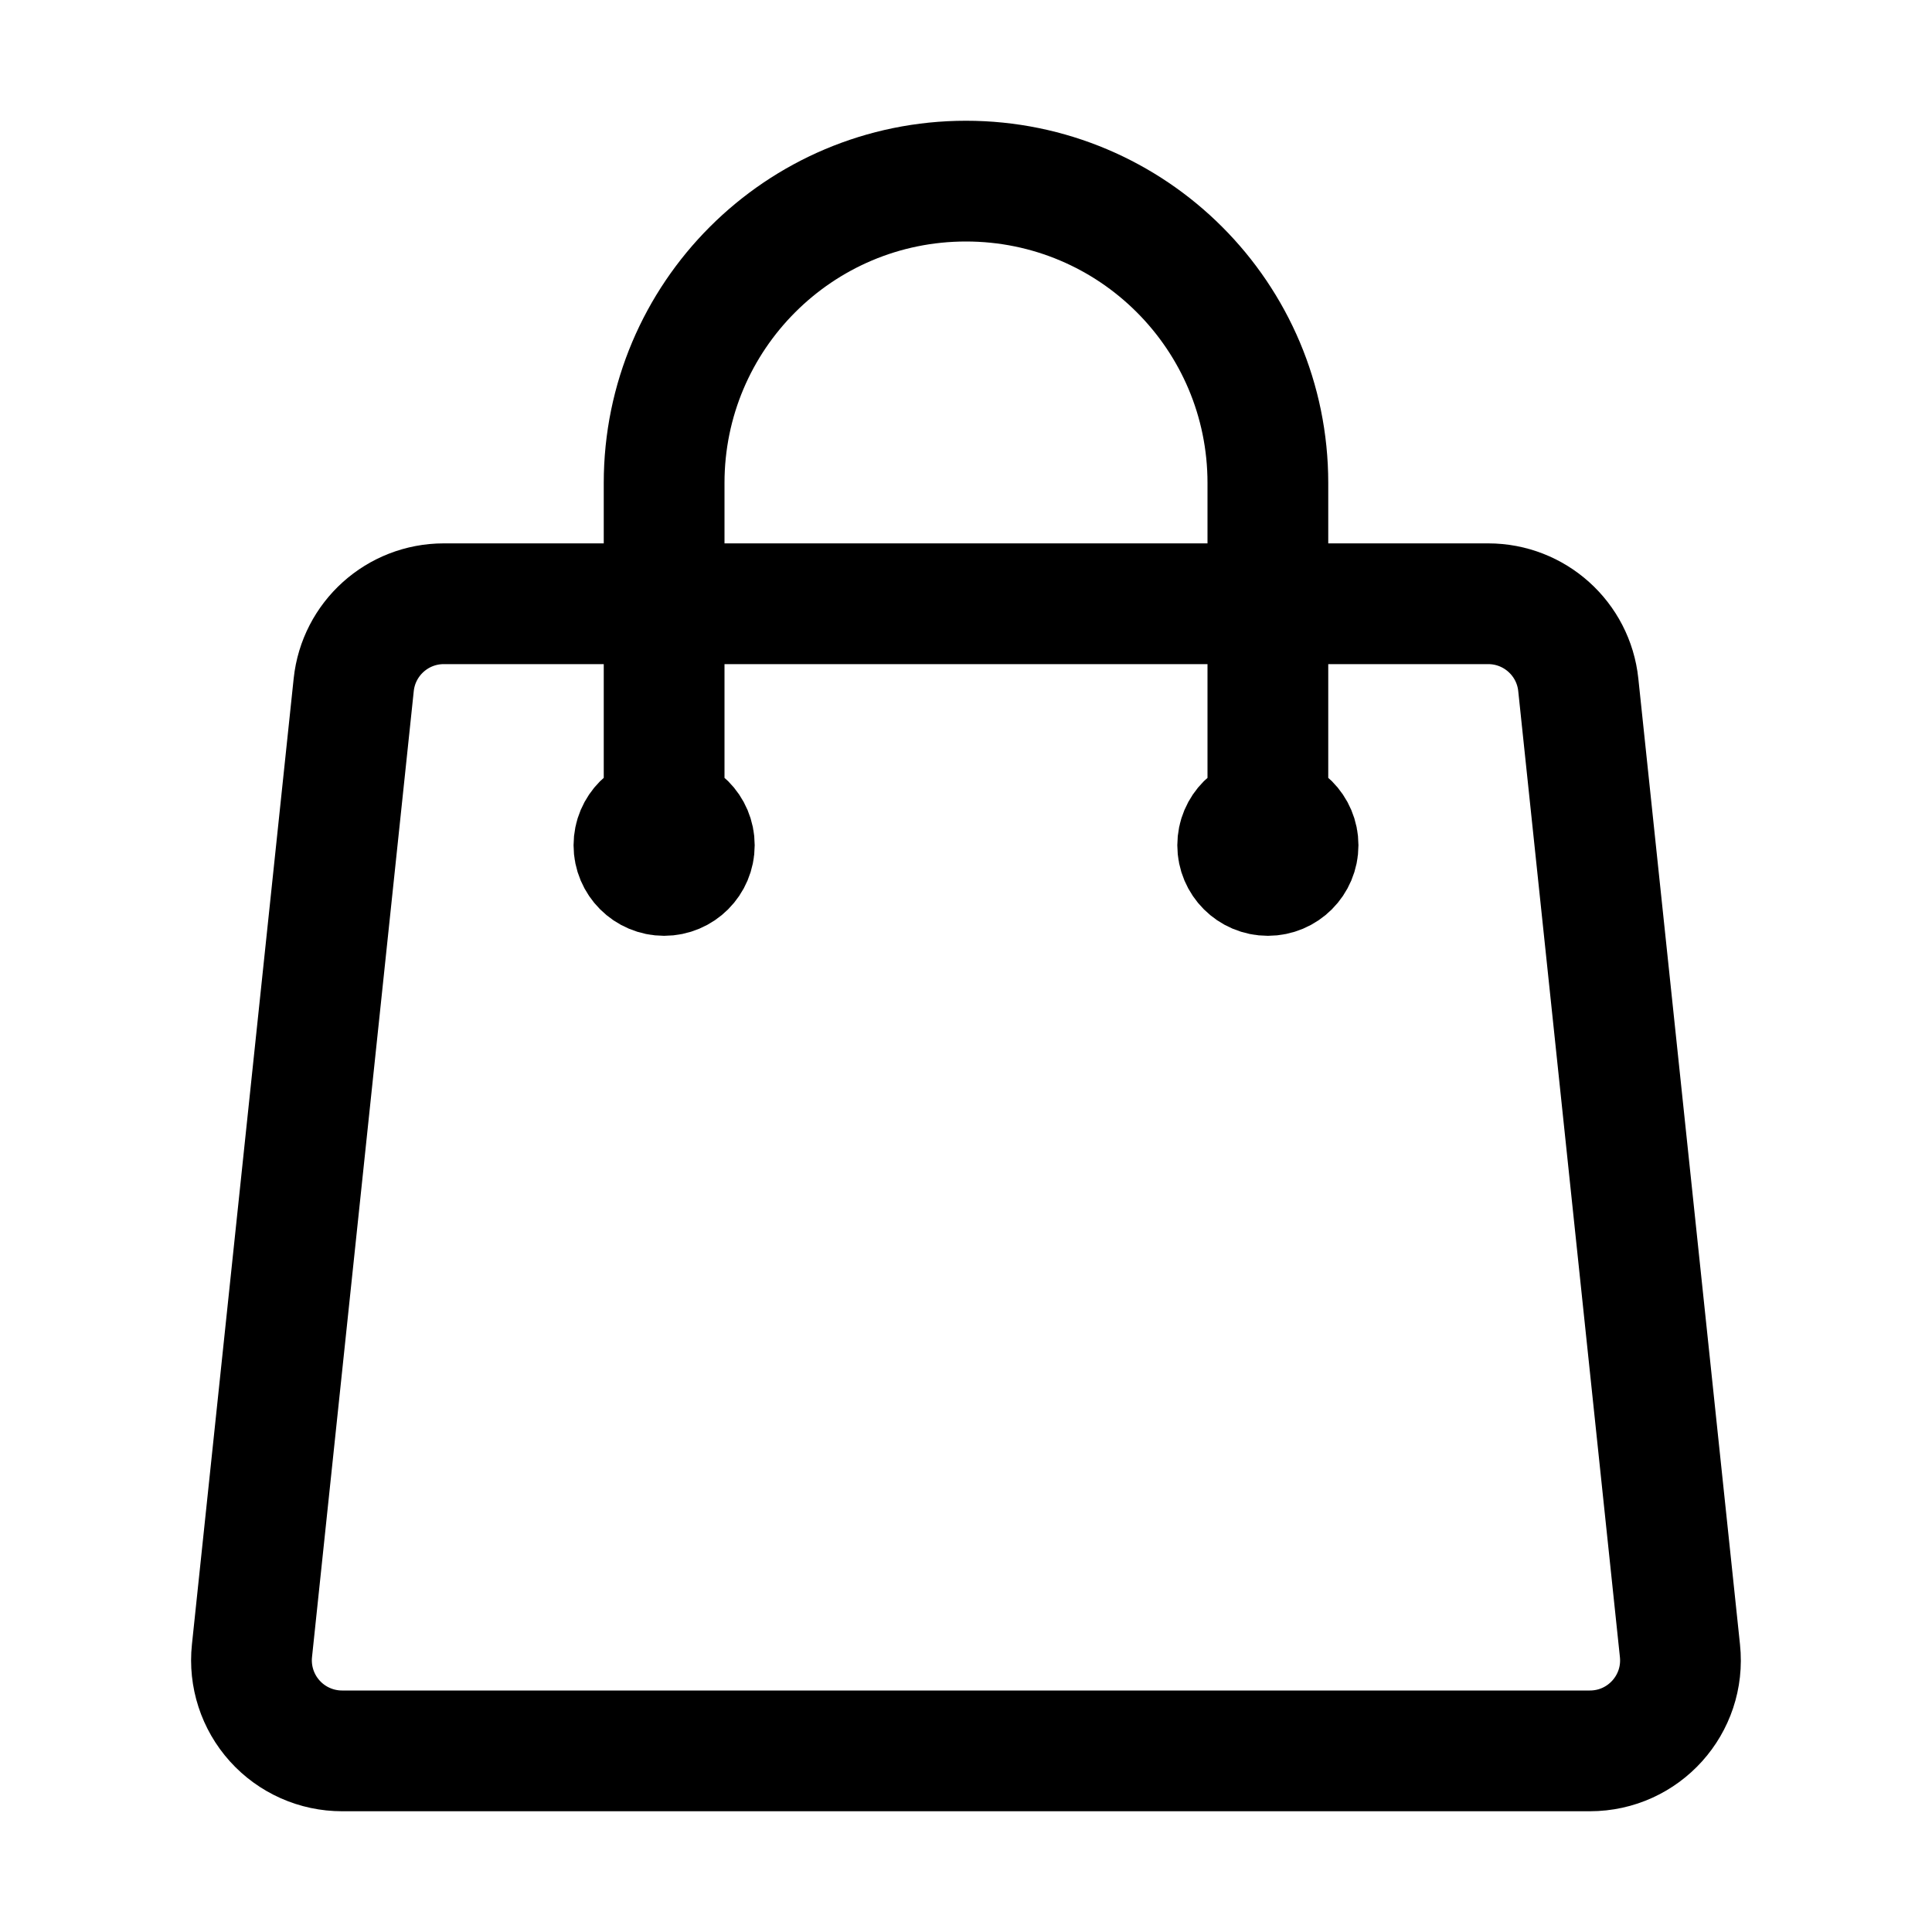
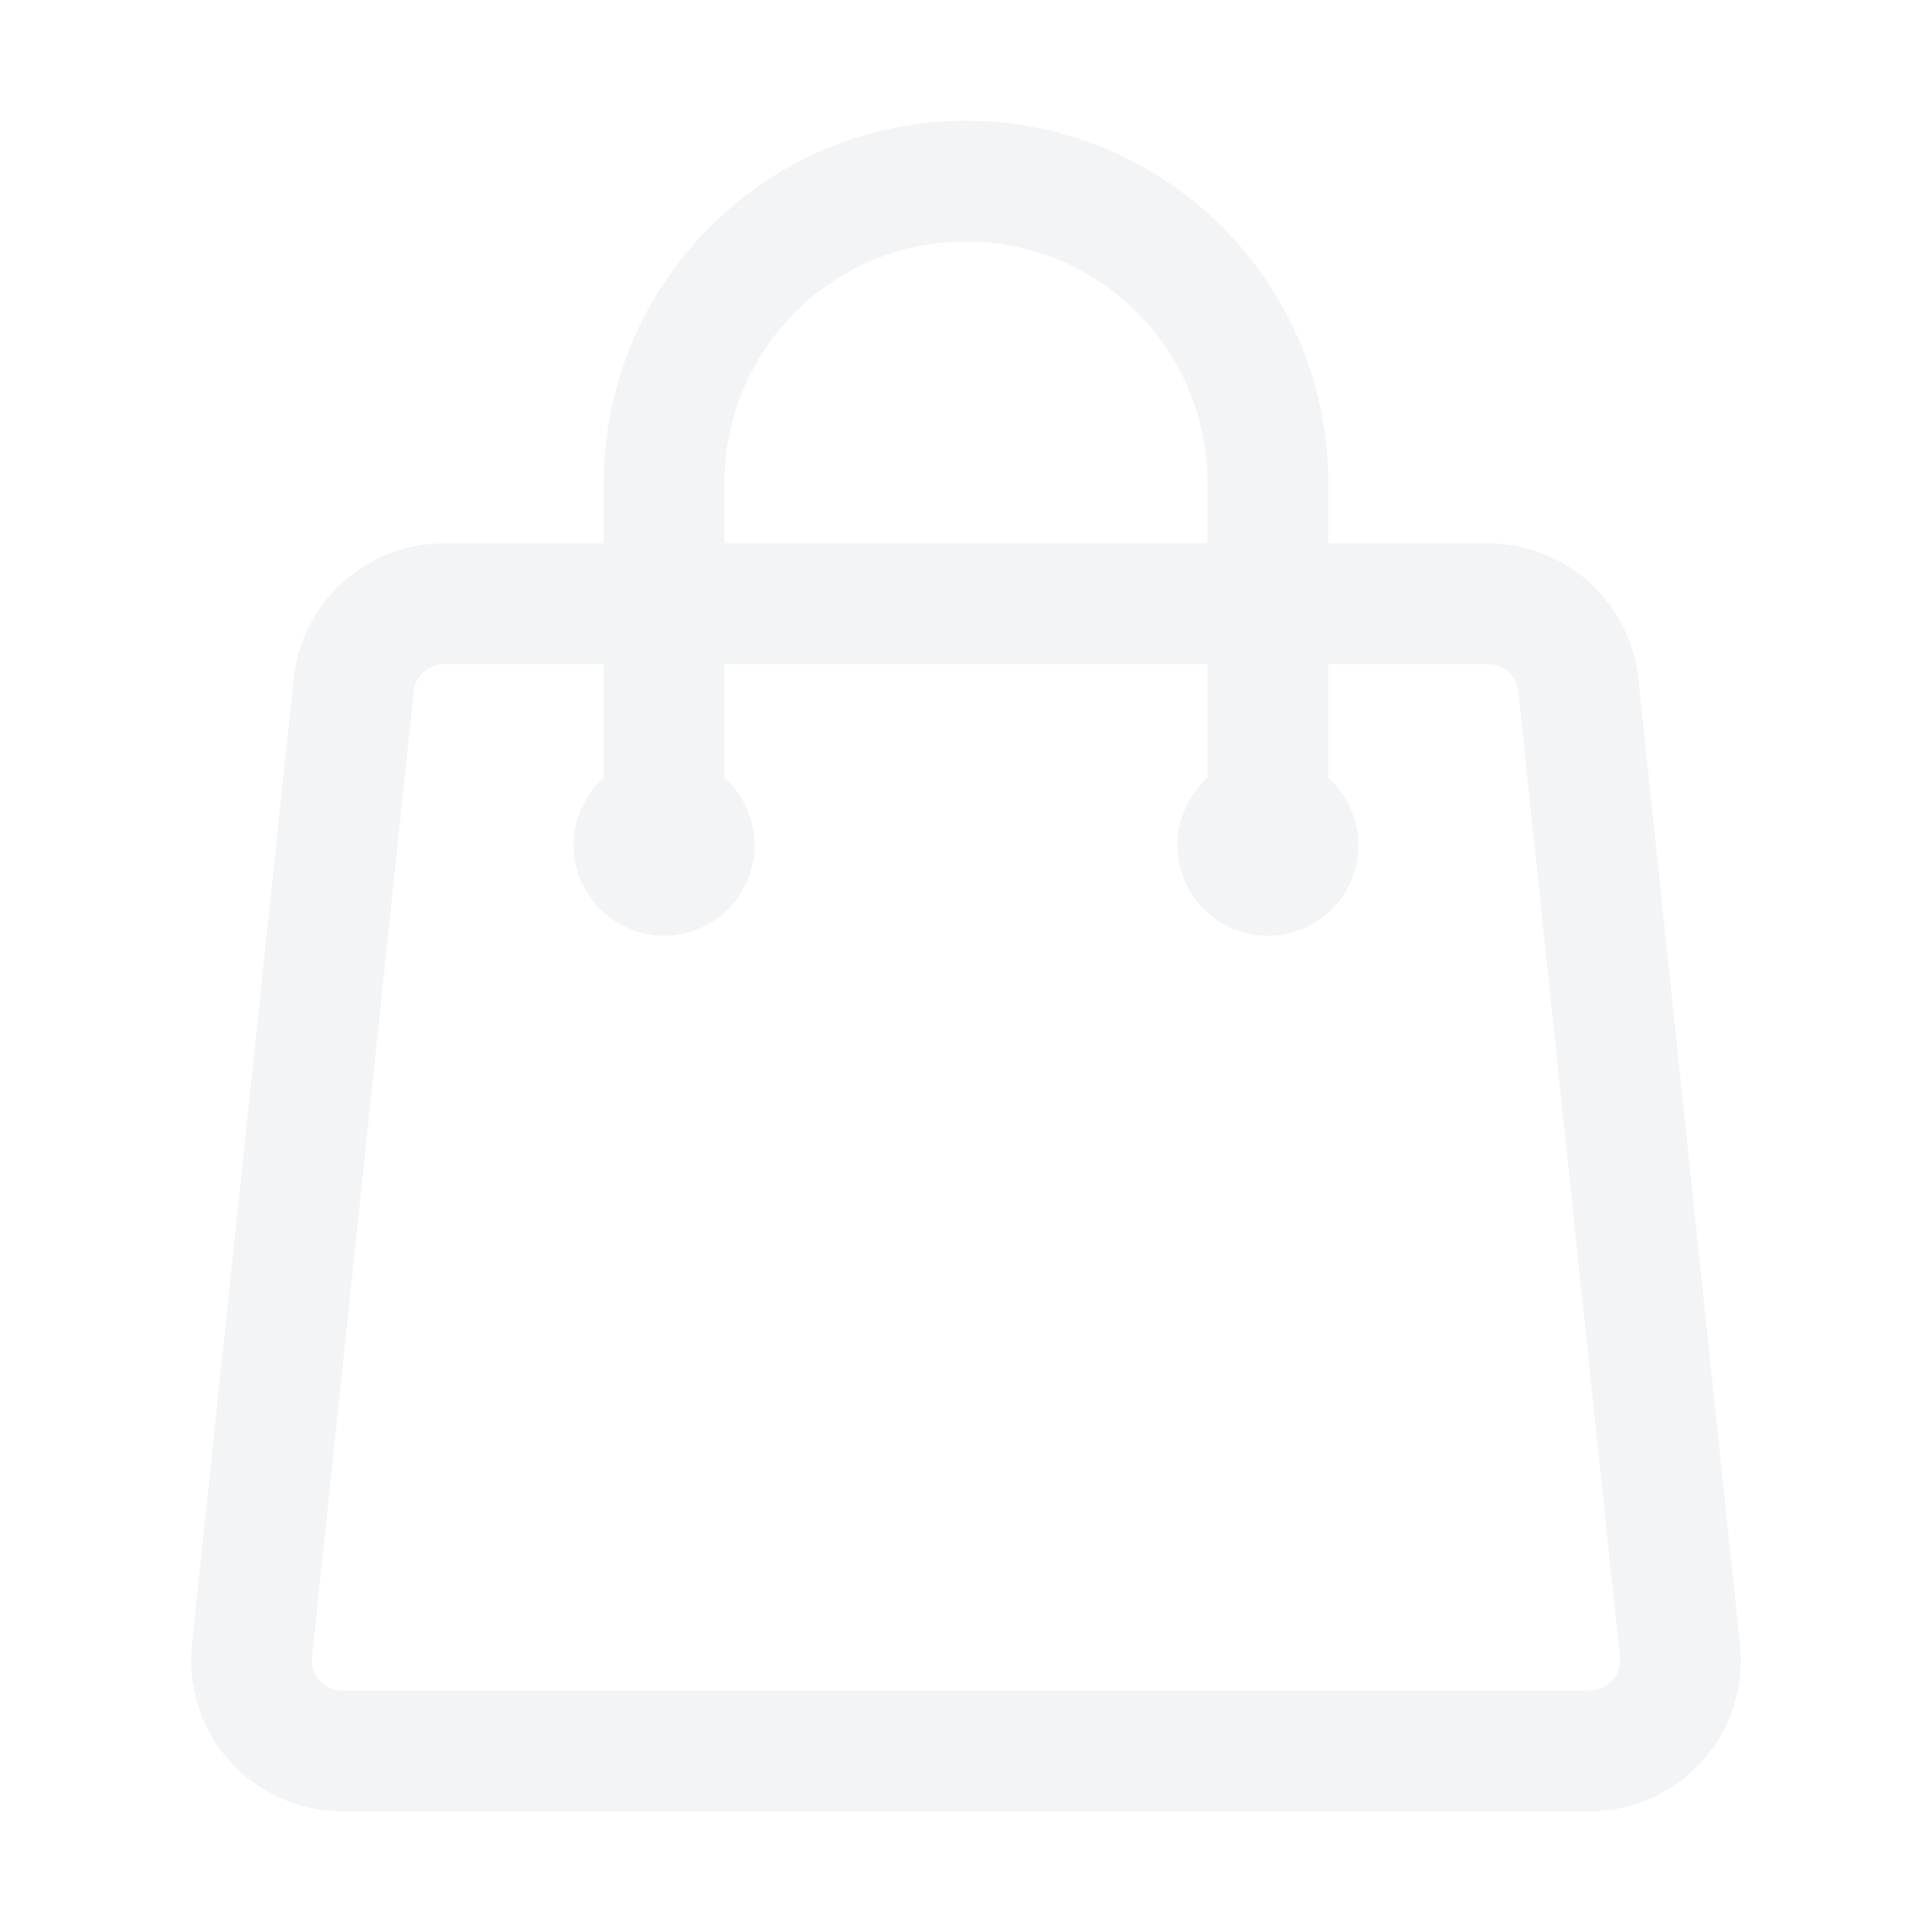
<svg xmlns="http://www.w3.org/2000/svg" width="512" height="512" viewBox="0 0 24 24">
-   <path fill="none" stroke="currentColor" stroke-linecap="round" stroke-linejoin="round" stroke-width="1.5" d="M15.75 10.5V6a3.75 3.75 0 1 0-7.5 0v4.5m11.356-1.993l1.263 12c.07.665-.45 1.243-1.119 1.243H4.25a1.125 1.125 0 0 1-1.12-1.243l1.264-12A1.125 1.125 0 0 1 5.513 7.5h12.974c.576 0 1.059.435 1.119 1.007ZM8.625 10.5a.375.375 0 1 1-.75 0a.375.375 0 0 1 .75 0Zm7.5 0a.375.375 0 1 1-.75 0a.375.375 0 0 1 .75 0Z" />
+   <path fill="none" stroke="#f3f4f6" stroke-linecap="round" stroke-linejoin="round" stroke-width="1.5" d="M15.75 10.5V6a3.75 3.75 0 1 0-7.5 0v4.5m11.356-1.993l1.263 12c.07.665-.45 1.243-1.119 1.243H4.25a1.125 1.125 0 0 1-1.12-1.243l1.264-12A1.125 1.125 0 0 1 5.513 7.5h12.974c.576 0 1.059.435 1.119 1.007ZM8.625 10.5a.375.375 0 1 1-.75 0a.375.375 0 0 1 .75 0Zm7.5 0a.375.375 0 1 1-.75 0a.375.375 0 0 1 .75 0Z" />
</svg>
